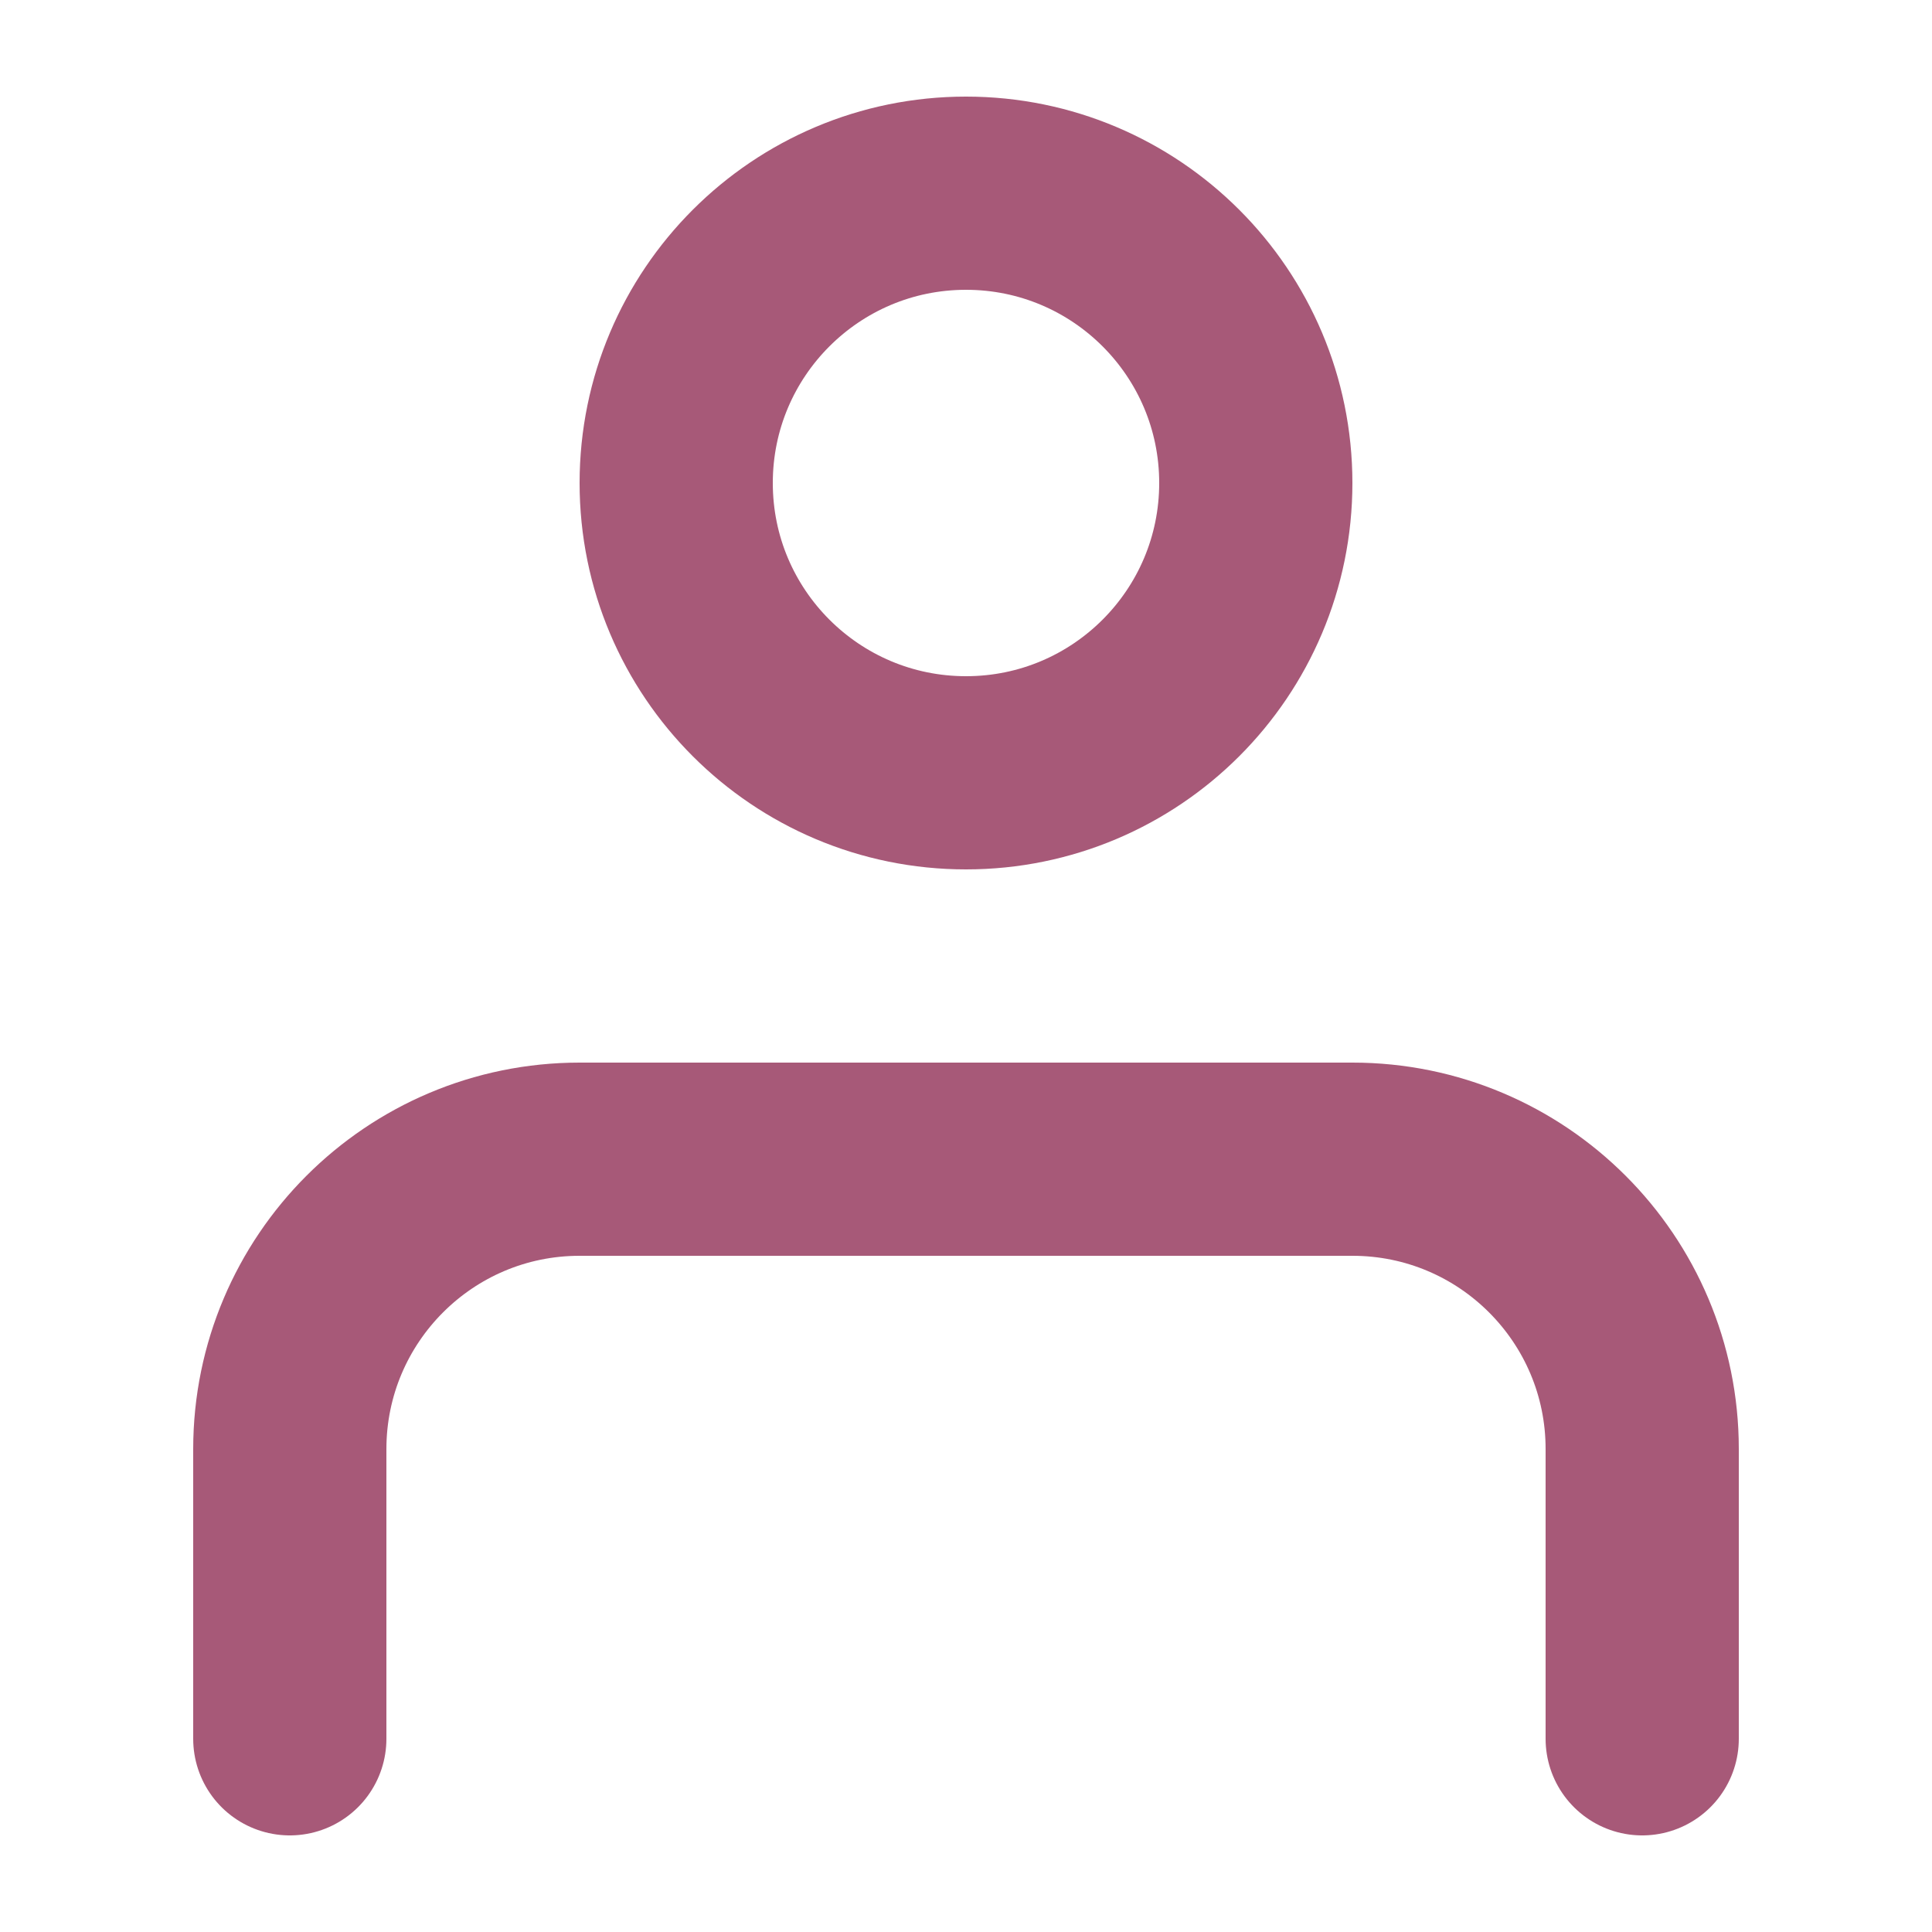
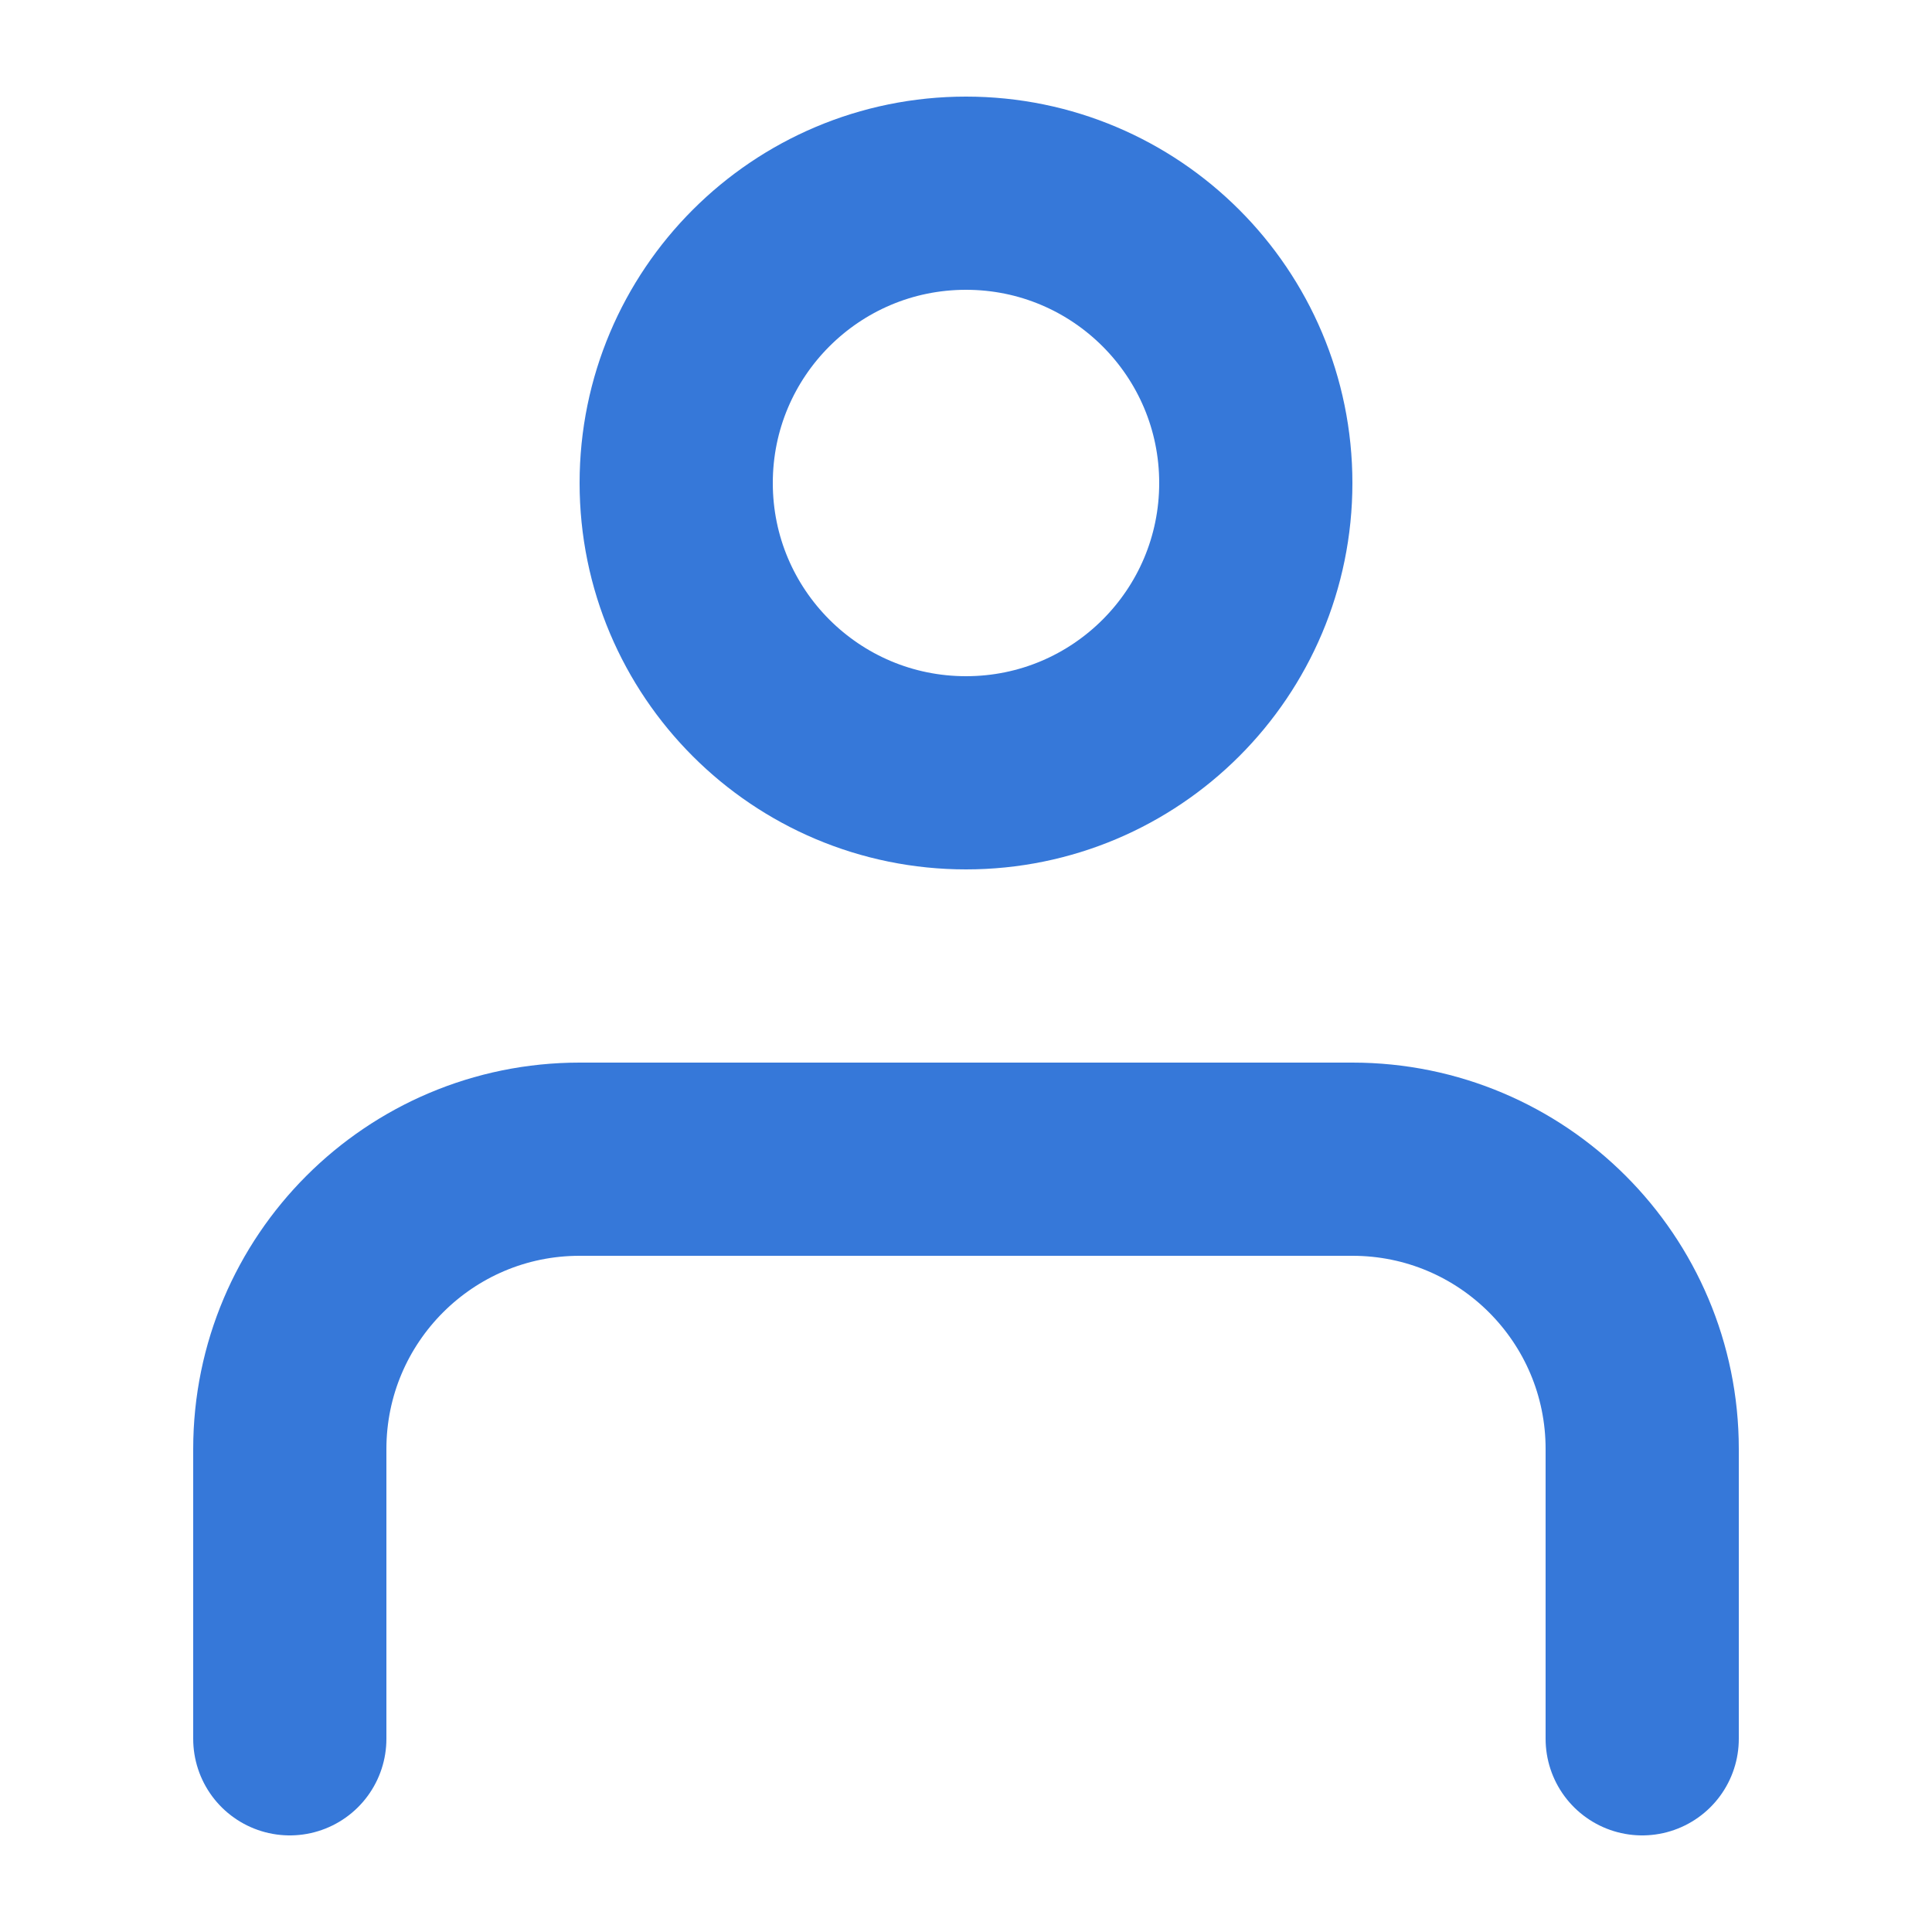
<svg xmlns="http://www.w3.org/2000/svg" width="20" height="20" viewBox="0 0 20 20" fill="none">
-   <path d="M17 18L17 15C17 13.343 15.657 12 14 12H6C4.344 12 3.001 13.343 3 15L3 18M13 5C13 6.657 11.657 8 10 8C8.343 8 7 6.657 7 5C7 3.343 8.343 2 10 2C11.657 2 13 3.343 13 5Z" stroke="#A75978" stroke-width="2" stroke-linecap="round" stroke-linejoin="round" />
+   <path d="M17 18L17 15C17 13.343 15.657 12 14 12H6C4.344 12 3.001 13.343 3 15L3 18M13 5C13 6.657 11.657 8 10 8C8.343 8 7 6.657 7 5C7 3.343 8.343 2 10 2C11.657 2 13 3.343 13 5Z" stroke="#3678D9" stroke-width="2" stroke-linecap="round" stroke-linejoin="round" />
</svg>
